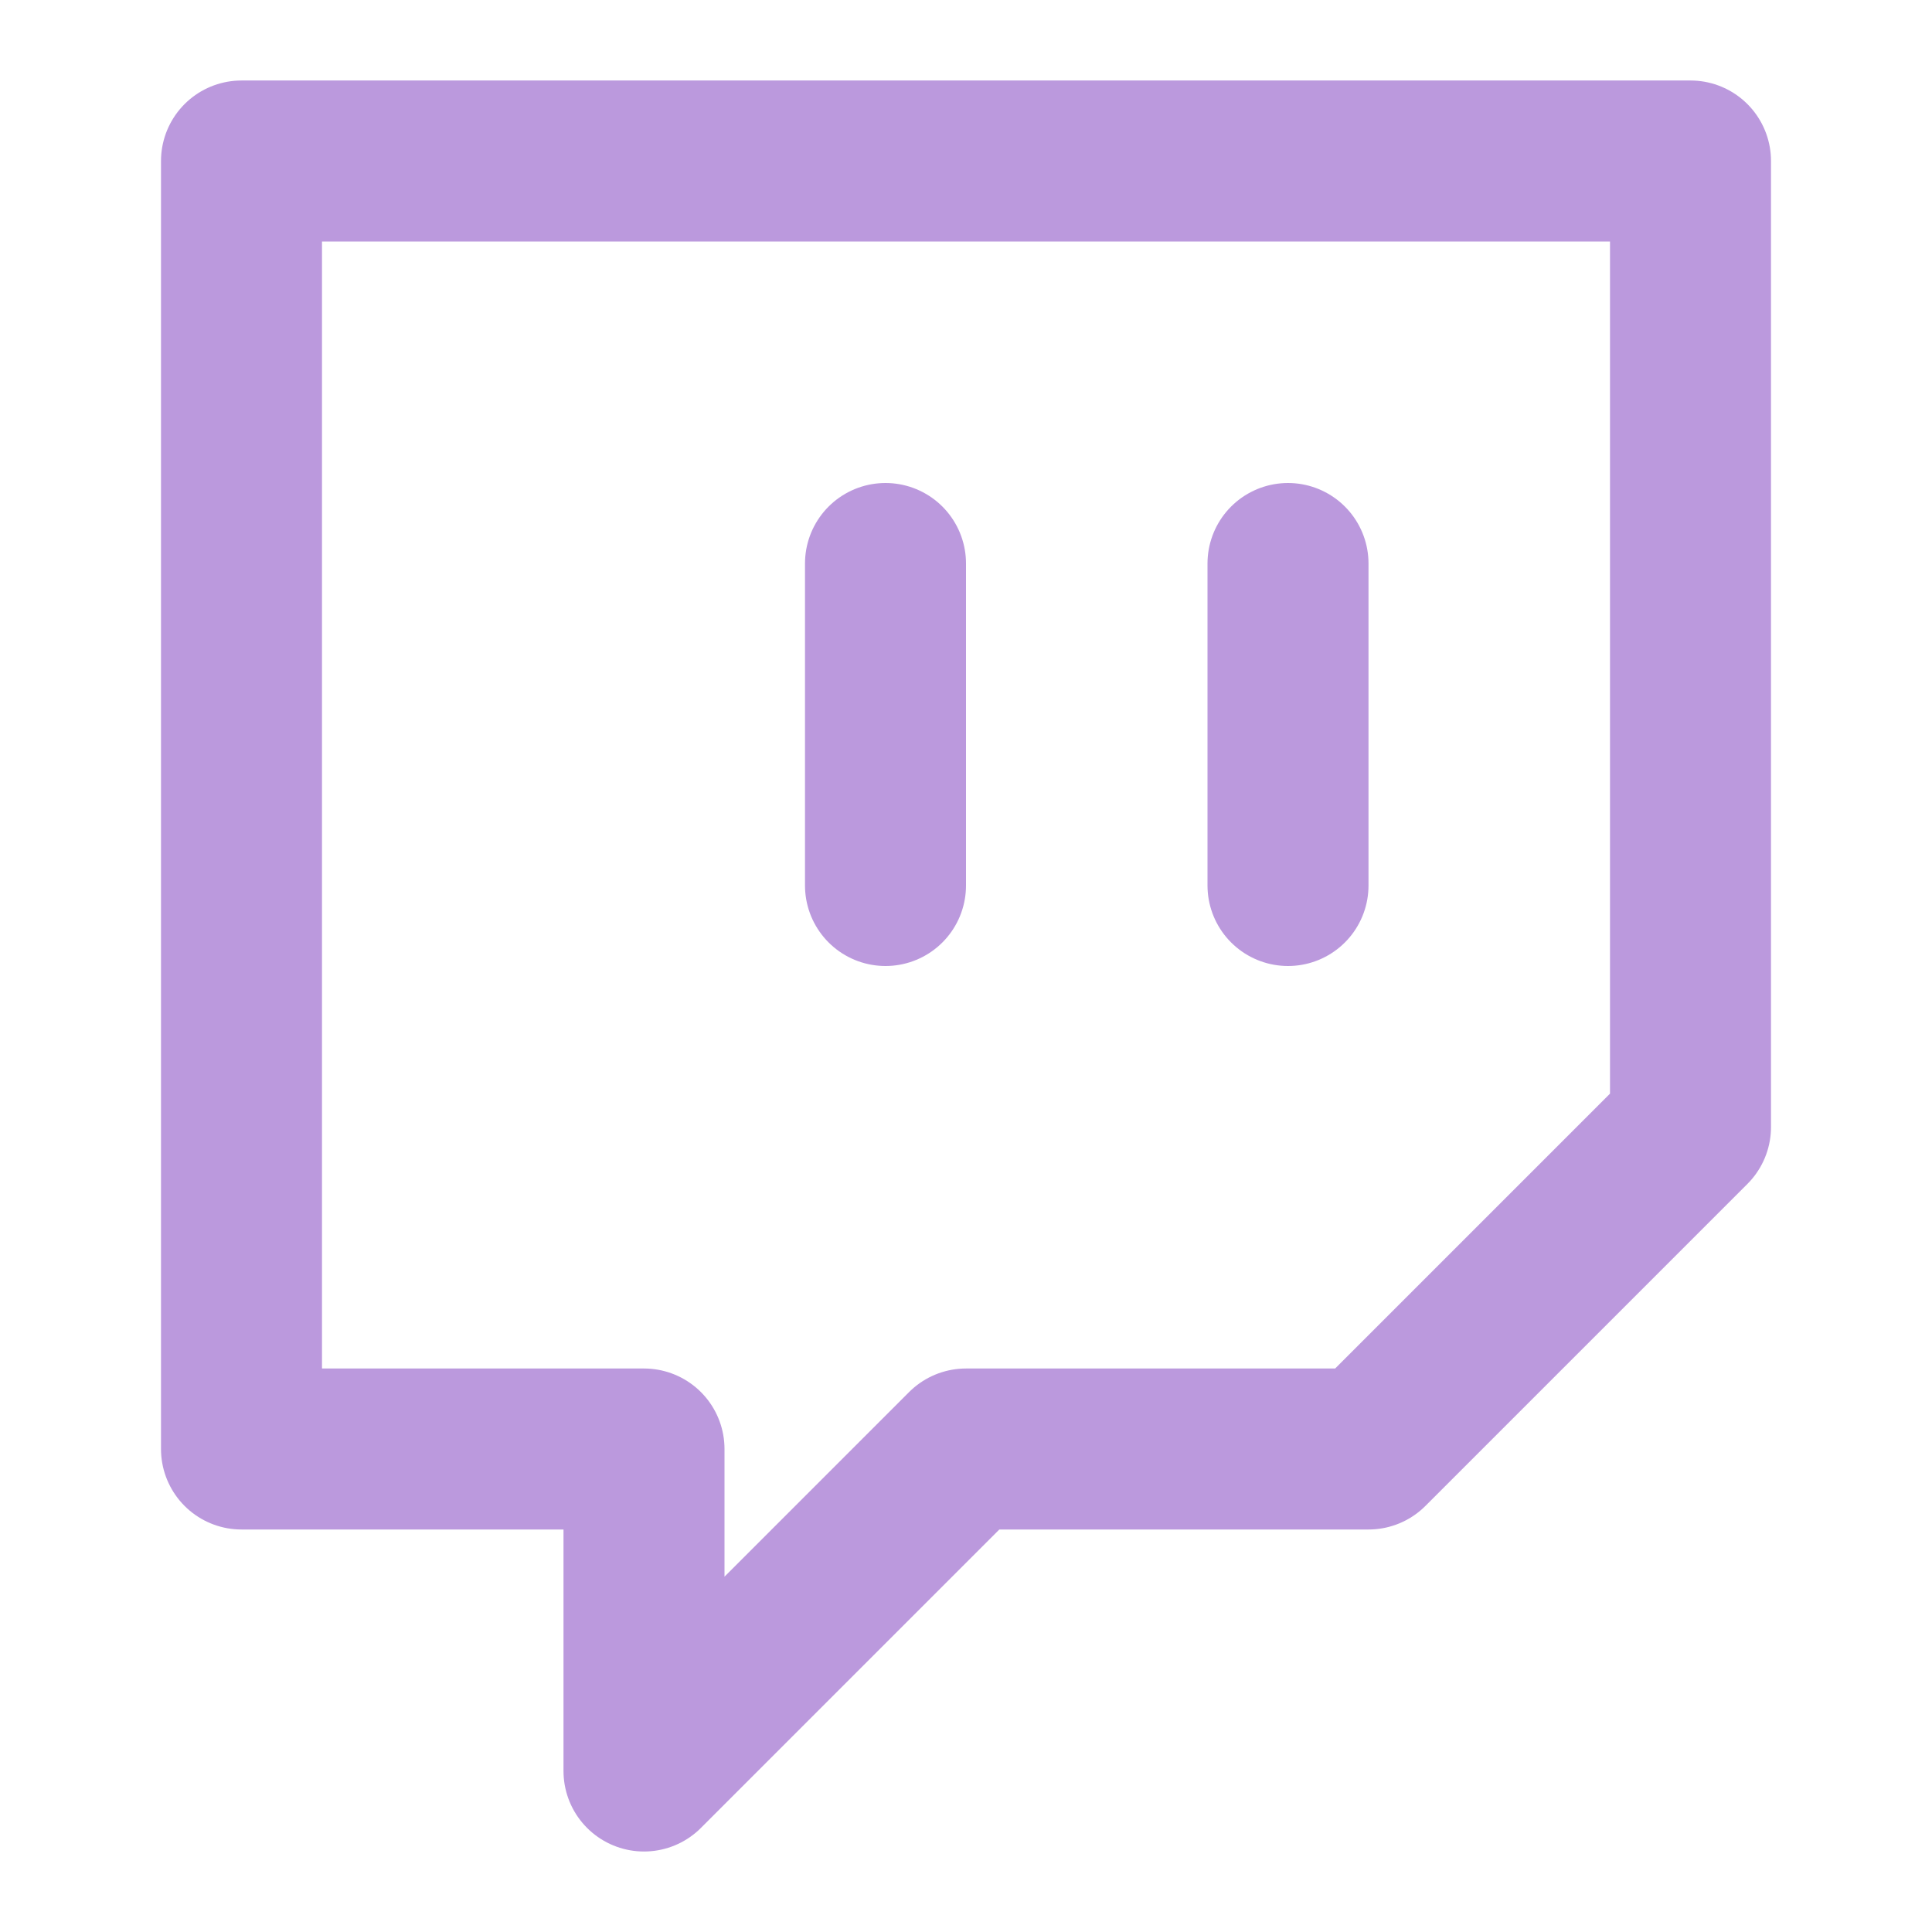
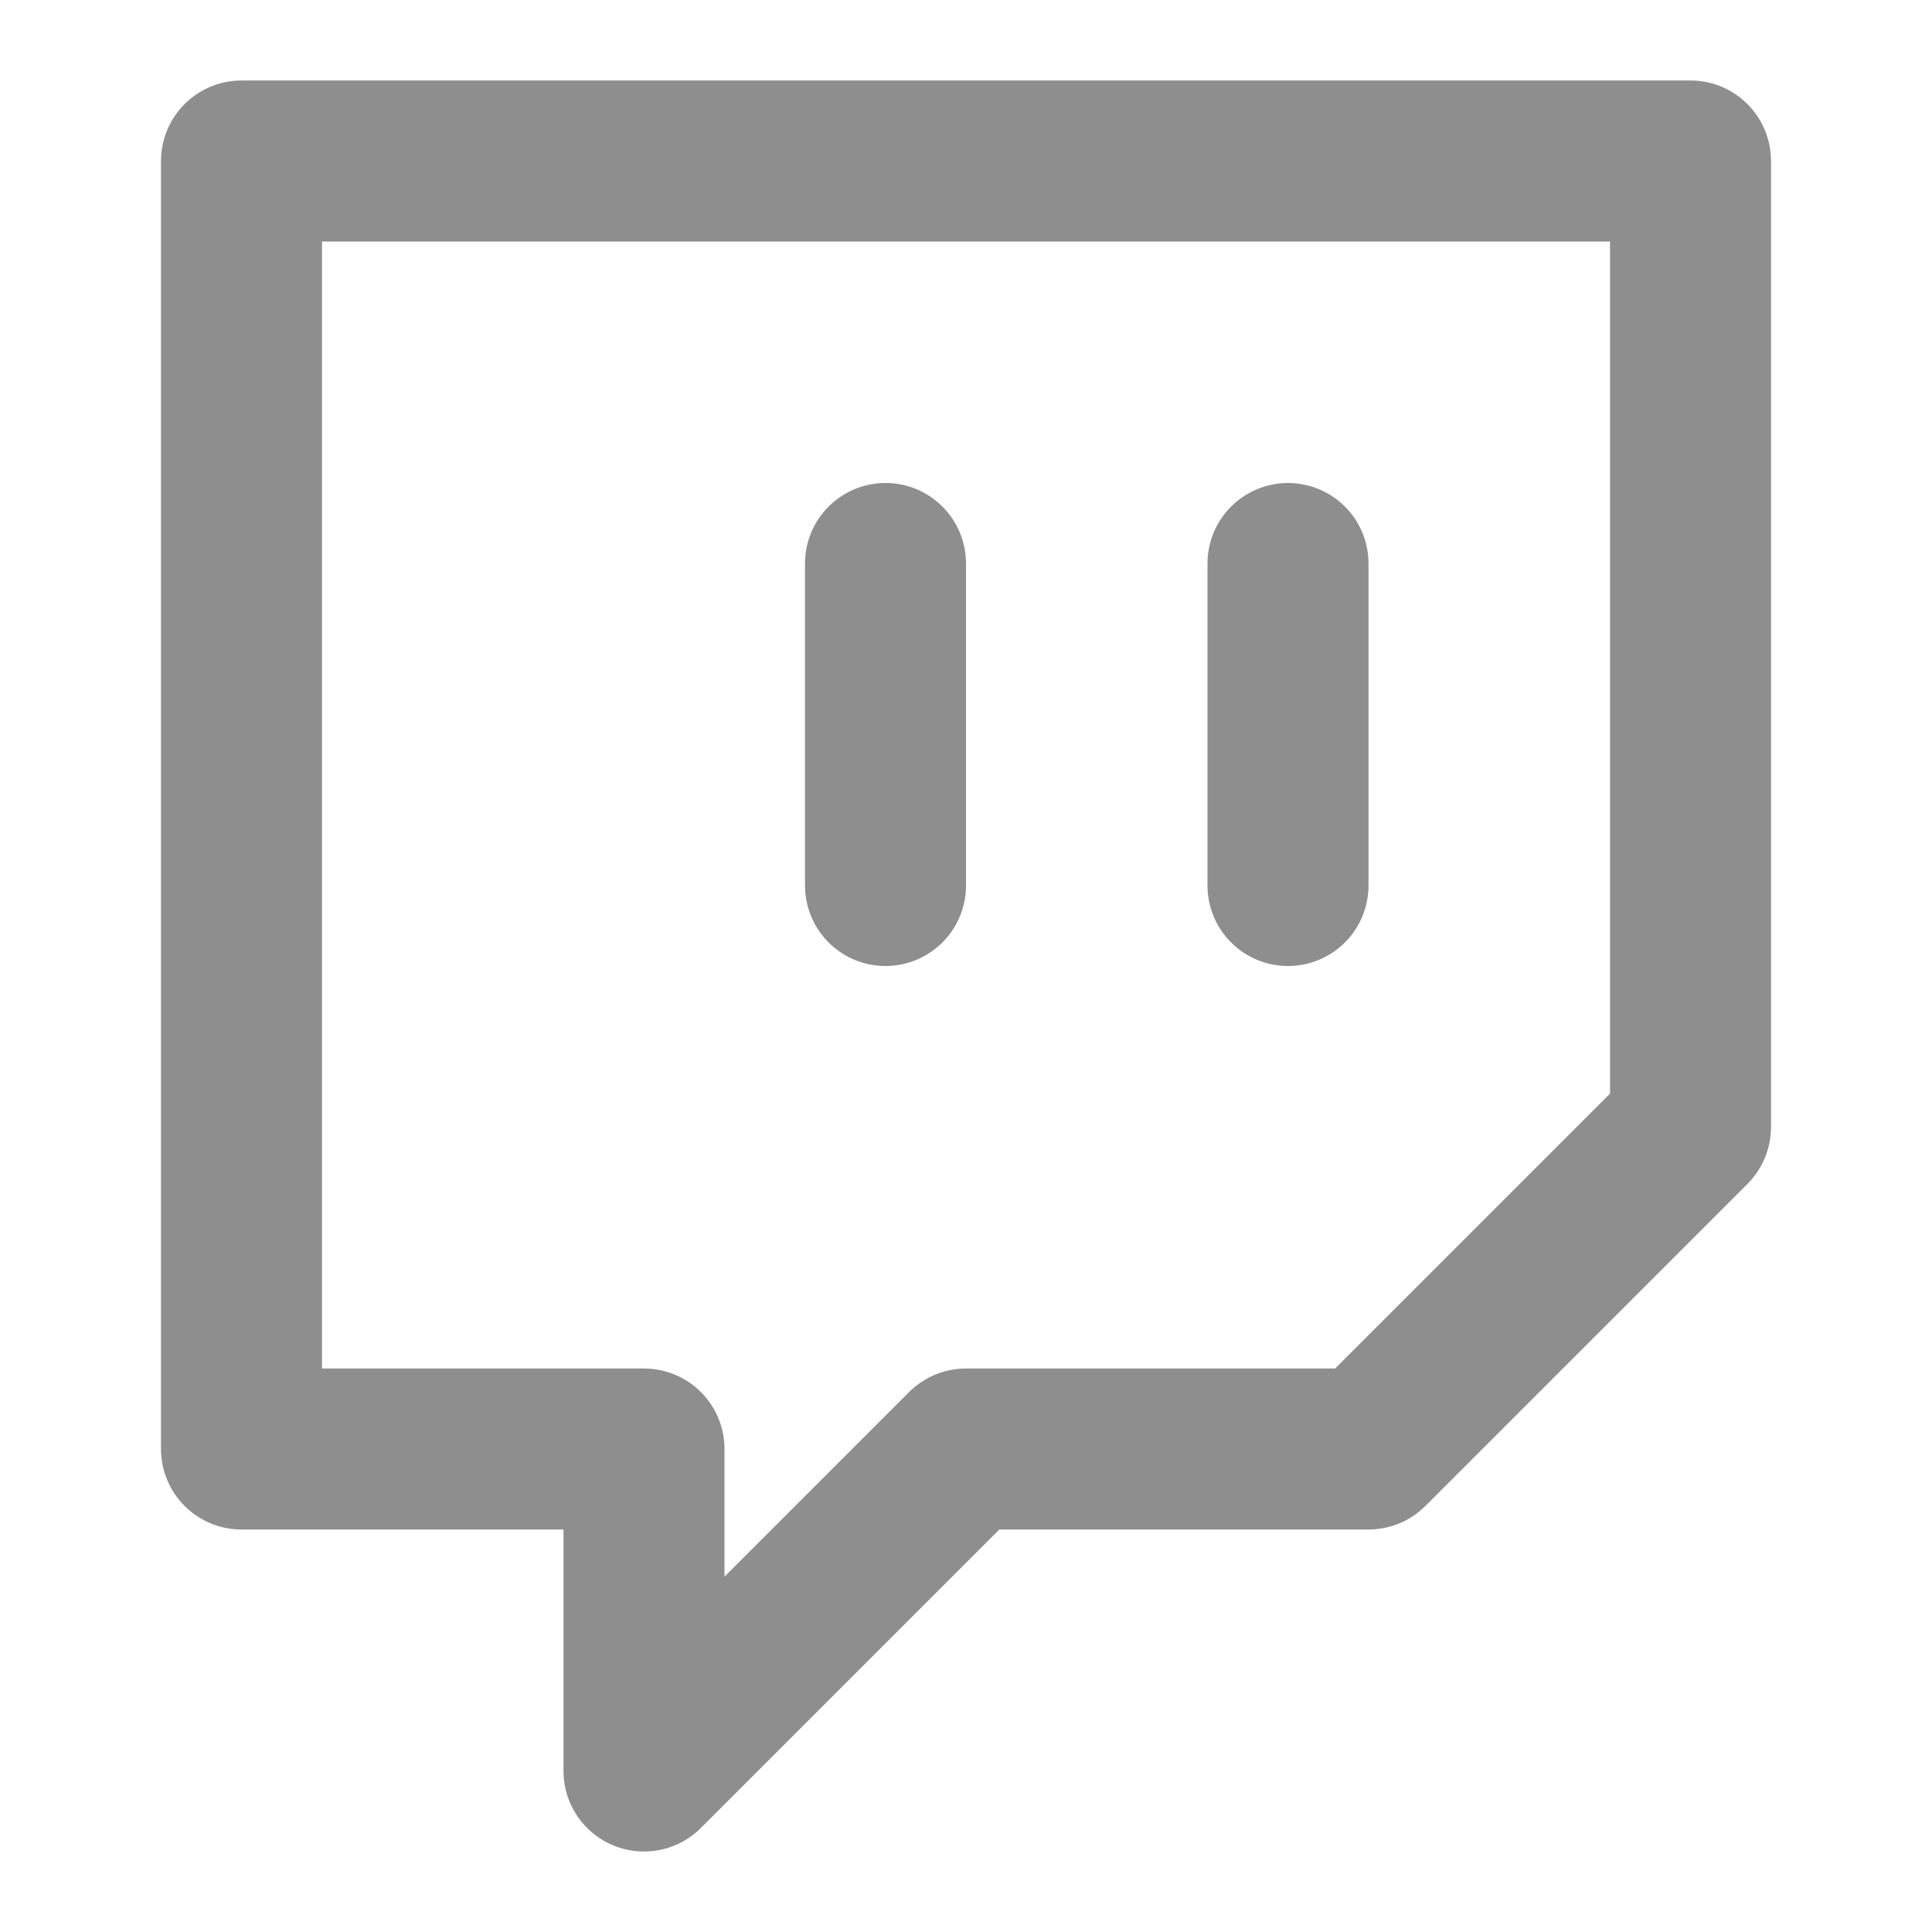
<svg xmlns="http://www.w3.org/2000/svg" width="24" height="24" viewBox="0 0 24 24" fill="none">
-   <path d="M16 11V7M21 2H3V18H8V22L12 18H17L21 14V2ZM11 11V7V11Z" stroke="#BB99DD" stroke-width="2" stroke-linecap="round" stroke-linejoin="round" />
+   <path d="M16 11V7M21 2H3V18H8V22L12 18H17L21 14V2ZM11 11V7V11Z" stroke="#8e8e8e" stroke-width="2" stroke-linecap="round" stroke-linejoin="round" />
</svg>
